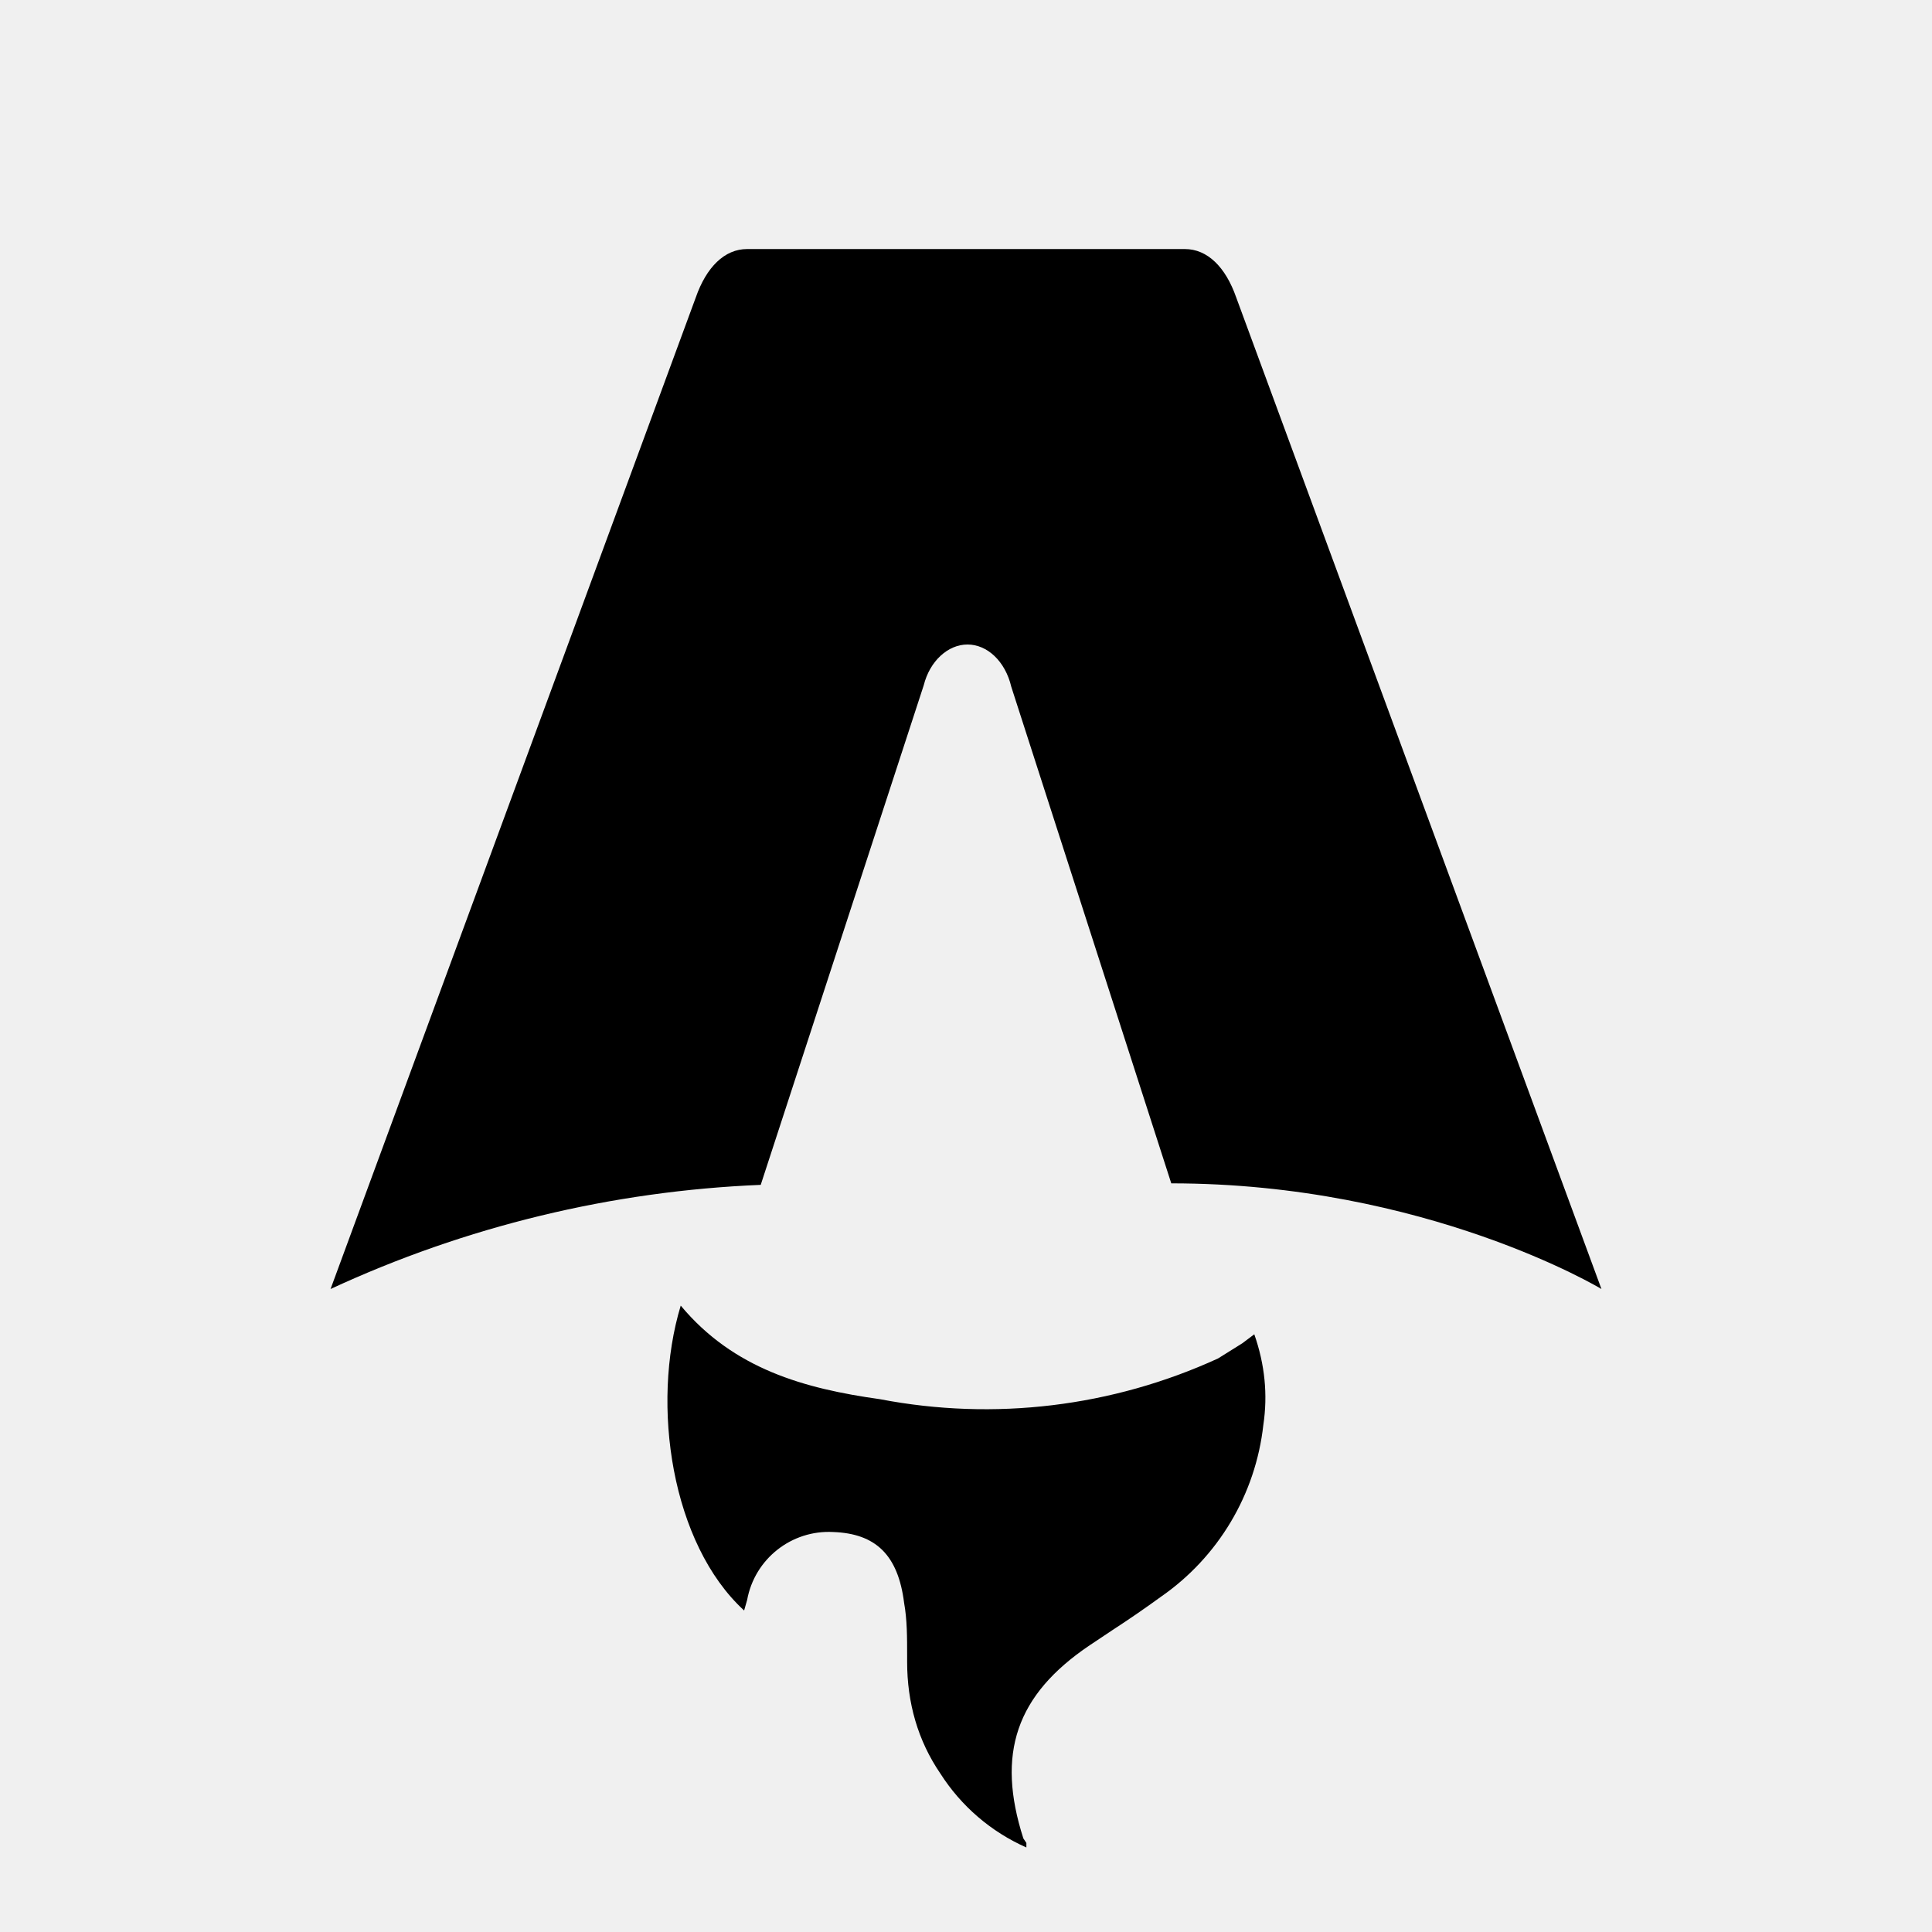
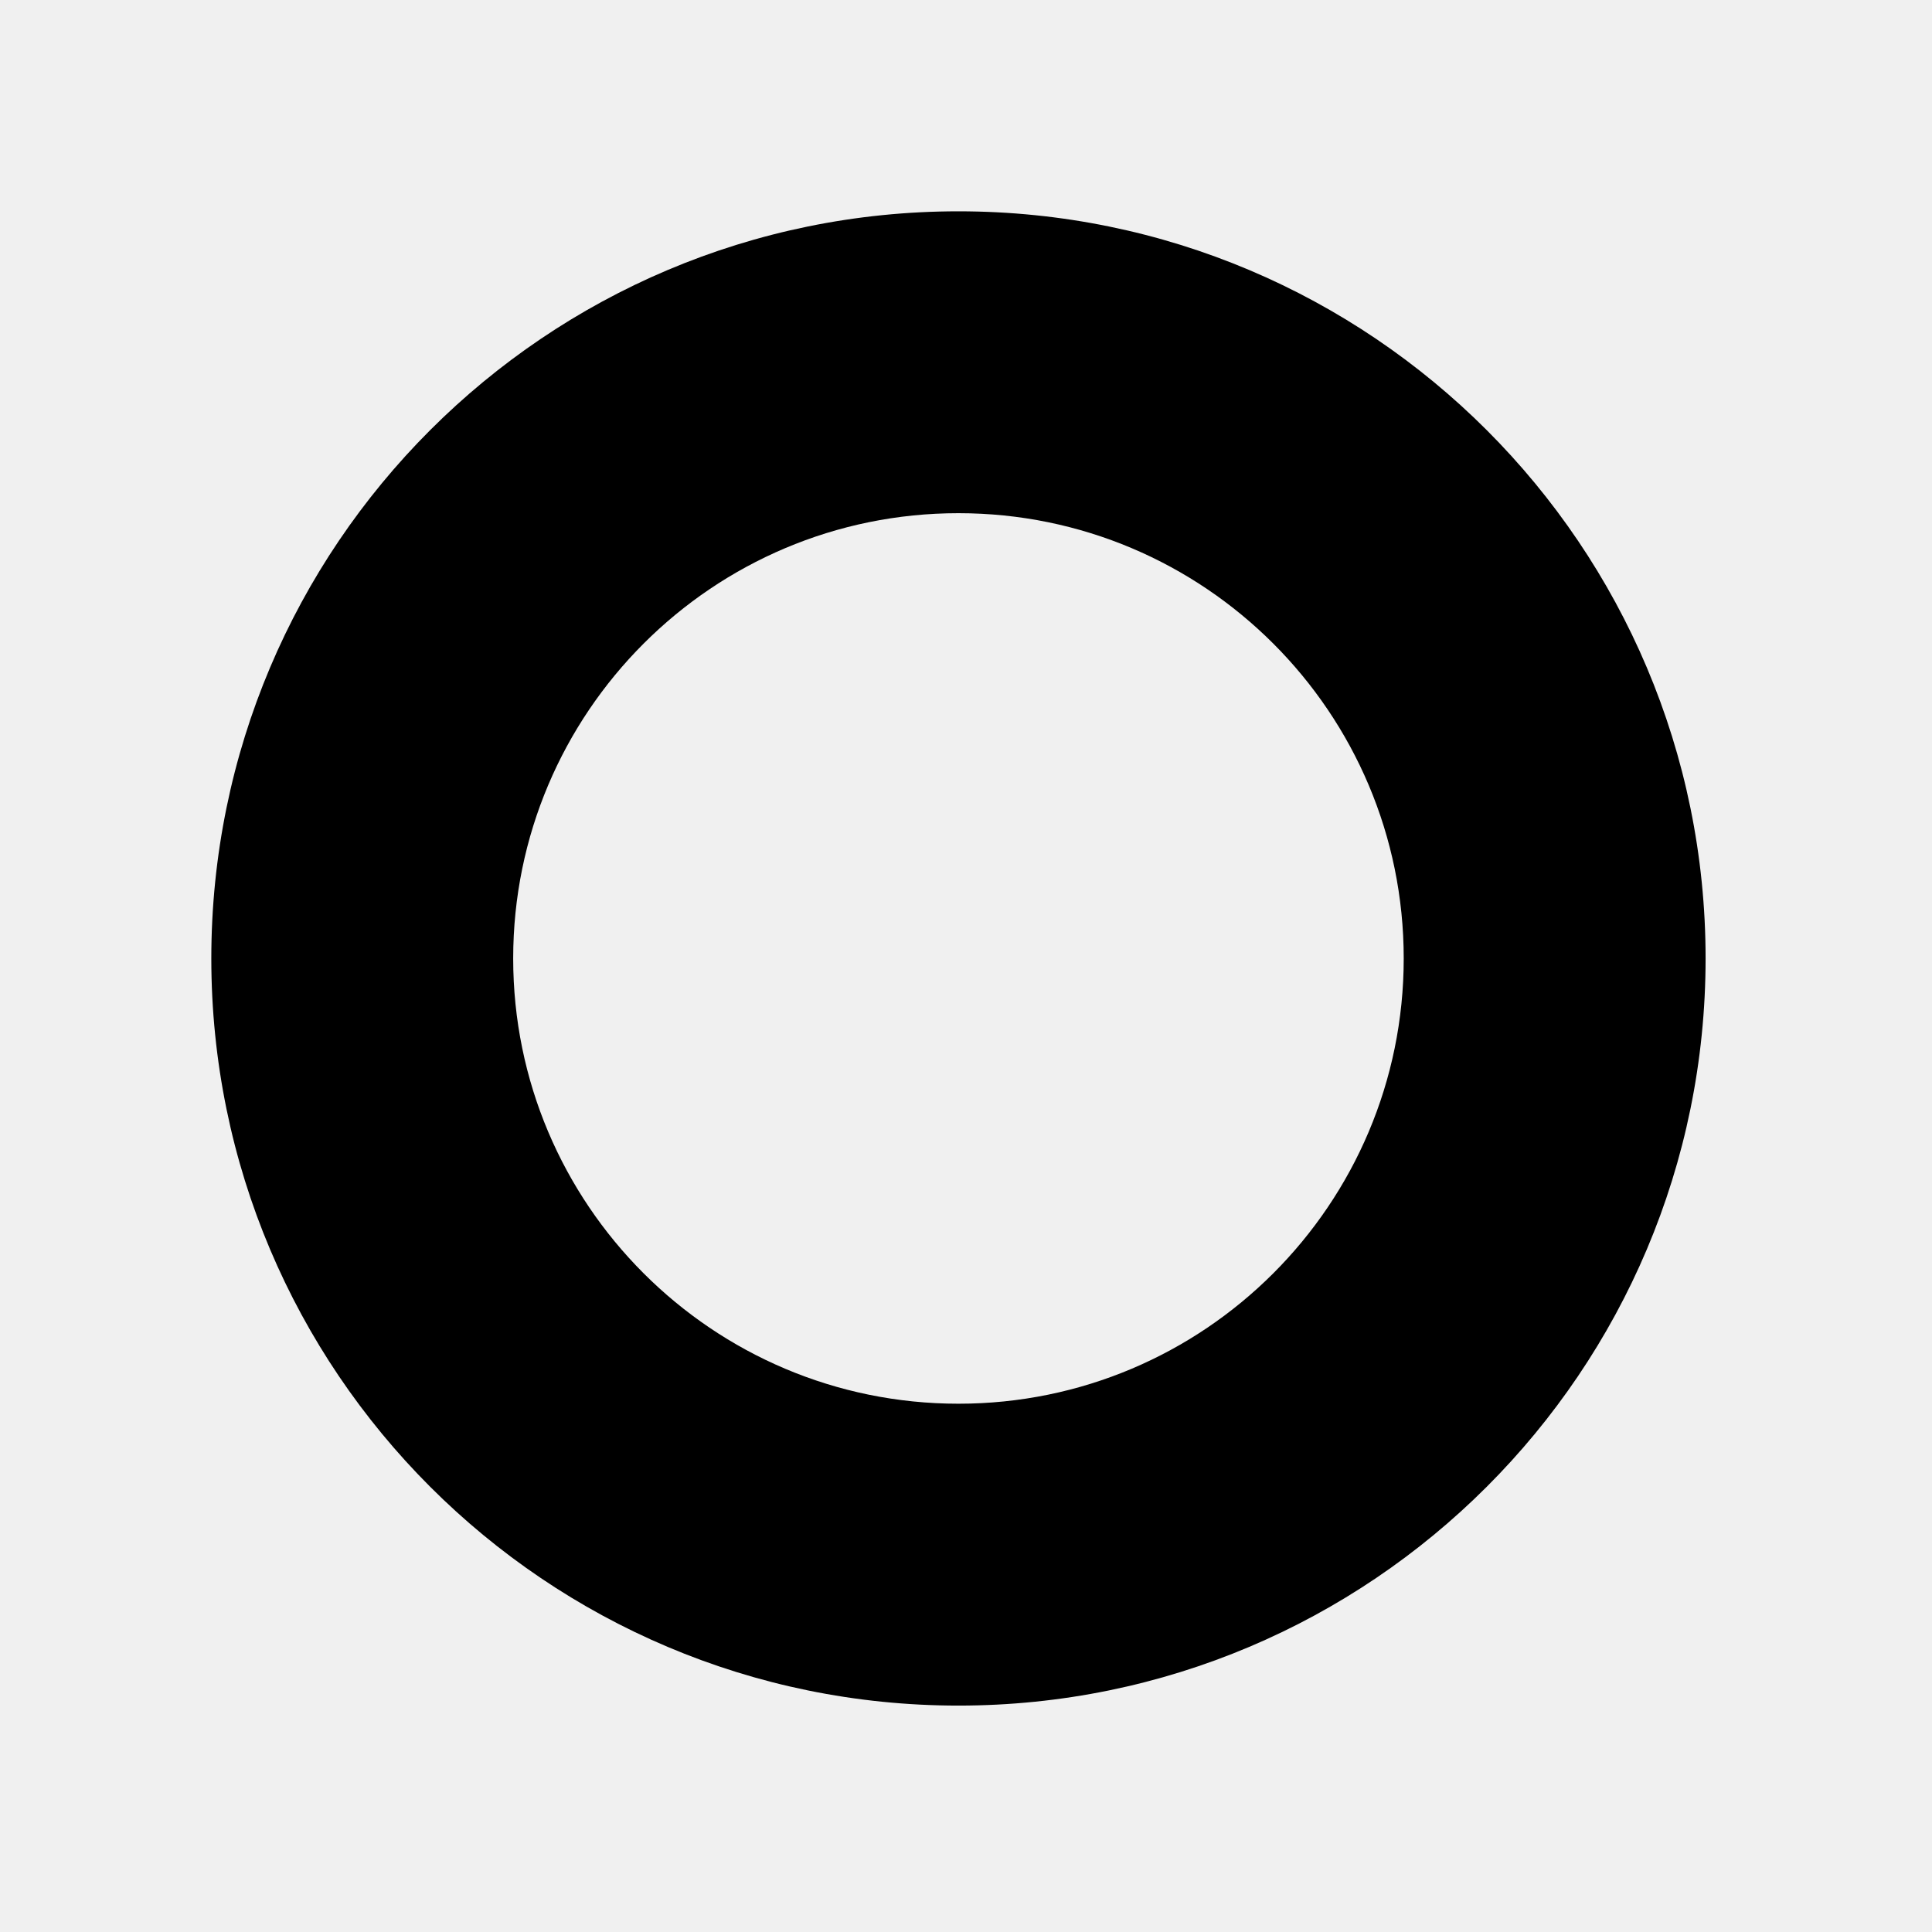
- <svg xmlns="http://www.w3.org/2000/svg" fill="none" viewBox="0 0 128 128">
-   <path d="M50.4 78.5a75.1 75.1 0 0 0-28.5 6.9l24.2-65.7c.7-2 1.9-3.2 3.4-3.2h29c1.5 0 2.7 1.2 3.4 3.2l24.2 65.7s-11.6-7-28.5-7L67 45.5c-.4-1.7-1.6-2.8-2.9-2.8-1.3 0-2.5 1.1-2.9 2.7L50.4 78.5Zm-1.1 28.2Zm-4.2-20.2c-2 6.6-.6 15.8 4.2 20.2a17.5 17.5 0 0 1 .2-.7 5.5 5.5 0 0 1 5.7-4.5c2.8.1 4.3 1.5 4.7 4.7.2 1.1.2 2.3.2 3.5v.4c0 2.7.7 5.2 2.2 7.4a13 13 0 0 0 5.7 4.9v-.3l-.2-.3c-1.8-5.6-.5-9.5 4.4-12.8l1.5-1a73 73 0 0 0 3.2-2.2 16 16 0 0 0 6.8-11.4c.3-2 .1-4-.6-6l-.8.6-1.6 1a37 37 0 0 1-22.4 2.7c-5-.7-9.7-2-13.2-6.2Z" />
+ <svg xmlns="http://www.w3.org/2000/svg" width="128" height="128" viewBox="0 0 128 128" fill="none">
+   <path d="M63.5 14C90.838 14 113 36.162 113 63.5C113 90.838 90.838 113 63.5 113C36.162 113 14 90.838 14 63.5C14 36.162 36.162 14 63.5 14ZM63.5 34C47.208 34 34 47.208 34 63.5C34 79.792 47.208 93 63.5 93C79.792 93 93 79.792 93 63.5C93 47.208 79.792 34 63.5 34Z" fill="black" />
  <style>
        path { fill: #000; }
        @media (prefers-color-scheme: dark) {
            path { fill: #FFF; }
        }
    </style>
</svg>
